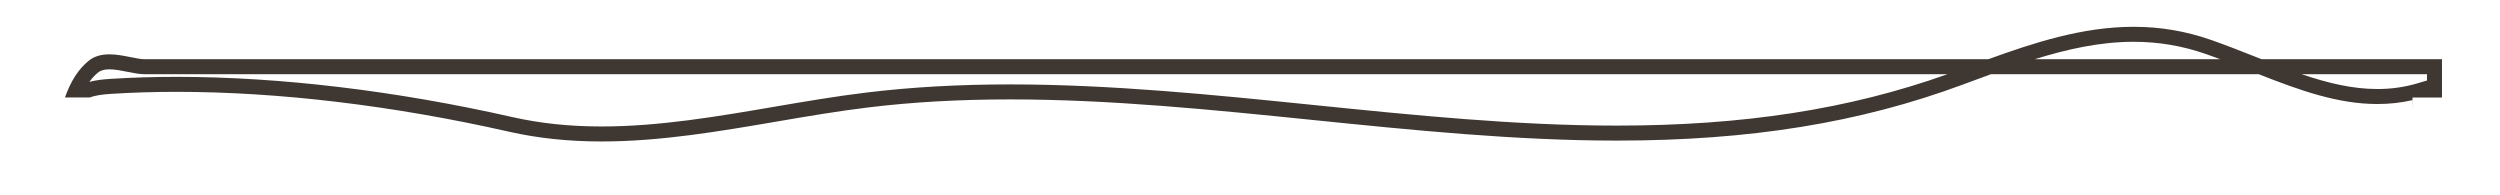
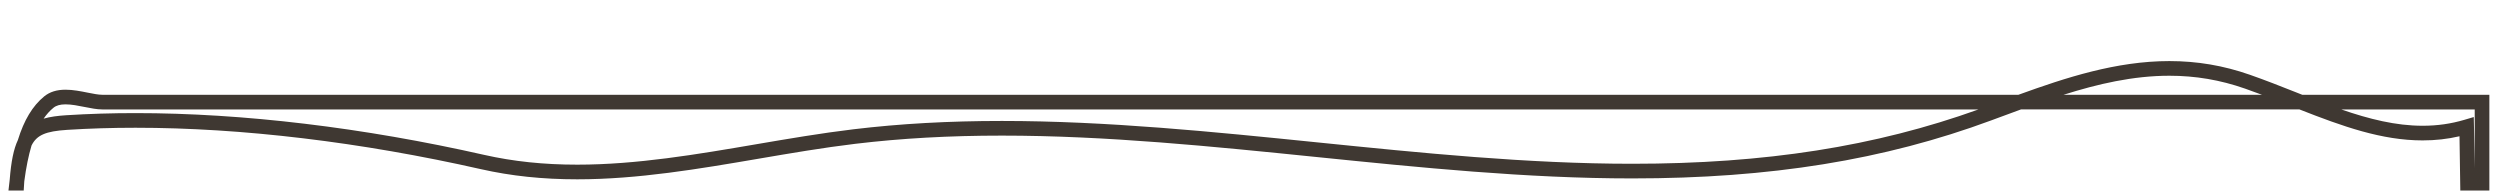
- <svg xmlns="http://www.w3.org/2000/svg" version="1.1" id="Layer_1" x="0px" y="0px" width="500px" height="39px" viewBox="0 0 500 39" enable-background="new 0 0 500 39" xml:space="preserve">
-   <path fill="#3F3832" d="M482.5,19.5h5.896v-7.656h-36.077l-1.251-0.494c-2.876-1.137-5.85-2.313-8.837-3.357  c-5.072-1.772-10.145-2.634-15.507-2.634c-10.228,0-19.962,3.19-29.059,6.485H28.941c-0.744,0-1.753-0.202-2.821-0.416  c-1.316-0.263-2.809-0.562-4.237-0.562c-1.729,0-3.097,0.43-4.18,1.315c-2.012,1.642-3.558,4.049-4.712,7.318h4.933  c1.034-0.389,2.407-0.607,4.3-0.728c4.208-0.267,8.62-0.402,13.112-0.402c20.436,0,43.414,2.755,66.45,7.967  c5.817,1.316,11.89,1.957,18.562,1.957c11.707,0,23.499-2.016,34.902-3.966c6.114-1.045,12.438-2.126,18.606-2.866  c8.863-1.063,18.095-1.58,28.225-1.58c20.039,0,40.558,2.088,60.4,4.107c19.957,2.031,40.593,4.131,60.865,4.131  c26.576,0,48.541-3.549,69.125-11.169l1.04-0.385c1.571-0.582,3.13-1.159,4.678-1.722h53.559c8.315,3.271,15.855,5.961,23.718,5.961  c2.427,0,4.735-0.254,7.006-0.774c0.012,0.611,0.017,1.211,0.027,1.82V19.5z M323.348,25.12c-20.12,0-40.68-2.092-60.562-4.115  c-19.917-2.027-40.513-4.123-60.704-4.123c-10.25,0-19.6,0.524-28.582,1.601c-6.242,0.749-12.604,1.836-18.754,2.888  c-11.281,1.929-22.945,3.923-34.397,3.923c-6.448,0-12.303-0.616-17.9-1.882c-23.25-5.261-46.457-8.041-67.112-8.041  c-4.557,0-9.031,0.137-13.303,0.408c-1.549,0.099-2.938,0.269-4.162,0.595c0.525-0.734,1.102-1.355,1.73-1.868  c0.533-0.436,1.258-0.639,2.281-0.639c1.132,0,2.411,0.256,3.648,0.503c1.219,0.244,2.369,0.474,3.41,0.474h360.544  C369.803,21.85,348.719,25.12,323.348,25.12z M406.948,11.844c6.381-1.988,13.008-3.485,19.776-3.485  c5.02,0,9.769,0.807,14.517,2.466c0.938,0.328,1.876,0.669,2.812,1.02H406.948z M460.343,14.844h25.054v1.562L485.39,16.1  l-1.884,0.559c-2.601,0.771-5.23,1.146-8.039,1.146C470.476,17.805,465.524,16.604,460.343,14.844z" />
+ <svg xmlns="http://www.w3.org/2000/svg" version="1.1" id="Layer_1" x="0px" y="0px" width="511.641px" height="39px" viewBox="531.973 0 511.641 39" enable-background="new 531.973 0 511.641 39" xml:space="preserve">
+   <path fill="#3F3832" d="M1001.803,18.866c-3.058-1.21-6.22-2.46-9.396-3.57c-5.384-1.881-10.769-2.796-16.462-2.796  c-10.866,0-21.214,3.393-30.889,6.896H552.904c-0.801,0-1.878-0.215-3.02-0.443c-1.396-0.279-2.978-0.596-4.487-0.596  c-1.816,0-3.251,0.451-4.385,1.377c-2.366,1.931-4.127,4.855-5.384,8.938c-0.858,1.825-1.375,4.34-1.67,8.121  c-0.094,0.718-0.175,1.46-0.253,2.206h3.118c0.036-0.66,0.074-1.301,0.12-1.895c0.378-2.857,0.864-5.258,1.486-7.334  c1.078-2.134,2.884-2.914,7.322-3.196c4.478-0.284,9.172-0.428,13.953-0.428c21.74,0,46.185,2.93,70.688,8.474  c6.181,1.398,12.632,2.078,19.722,2.078c12.443,0,24.98-2.143,37.104-4.216c6.503-1.112,13.229-2.262,19.79-3.049  c9.428-1.13,19.248-1.68,30.023-1.68c21.314,0,43.14,2.221,64.247,4.368c21.224,2.159,43.17,4.393,64.722,4.393  c28.253,0,51.603-3.772,73.483-11.872l1.107-0.41c1.676-0.621,3.339-1.236,4.99-1.837h56.993c8.842,3.479,16.857,6.34,25.207,6.34  c2.615,0,5.101-0.278,7.545-0.848c0.074,3.729,0.126,7.431,0.167,11.111h5.945V19.396h-38.294L1001.803,18.866z M866.003,33.516  c-21.399,0-43.269-2.226-64.418-4.377c-21.182-2.155-43.084-4.384-64.551-4.384c-10.896,0-20.833,0.557-30.381,1.701  c-6.637,0.796-13.398,1.952-19.938,3.07c-12,2.052-24.41,4.173-36.599,4.173c-6.864,0-13.099-0.655-19.06-2.004  c-24.718-5.592-49.391-8.548-71.351-8.548c-4.844,0-9.603,0.146-14.143,0.434c-1.752,0.111-3.307,0.309-4.664,0.701  c0.605-0.884,1.273-1.623,2.011-2.224c0.585-0.479,1.375-0.701,2.487-0.701c1.213,0,2.579,0.273,3.899,0.537  c1.291,0.258,2.51,0.502,3.607,0.502h383.987C915.8,29.979,893.221,33.516,866.003,33.516z M954.294,19.396  c6.976-2.208,14.232-3.896,21.651-3.896c5.351,0,10.411,0.86,15.472,2.628c1.161,0.405,2.323,0.832,3.481,1.269H954.294z   M1038.441,22.396v12.042c-0.041-2.825-0.091-5.666-0.152-8.52l-0.043-1.965l-1.884,0.559c-2.775,0.823-5.581,1.224-8.578,1.224  c-5.493,0-10.94-1.363-16.657-3.34H1038.441z" />
</svg>
